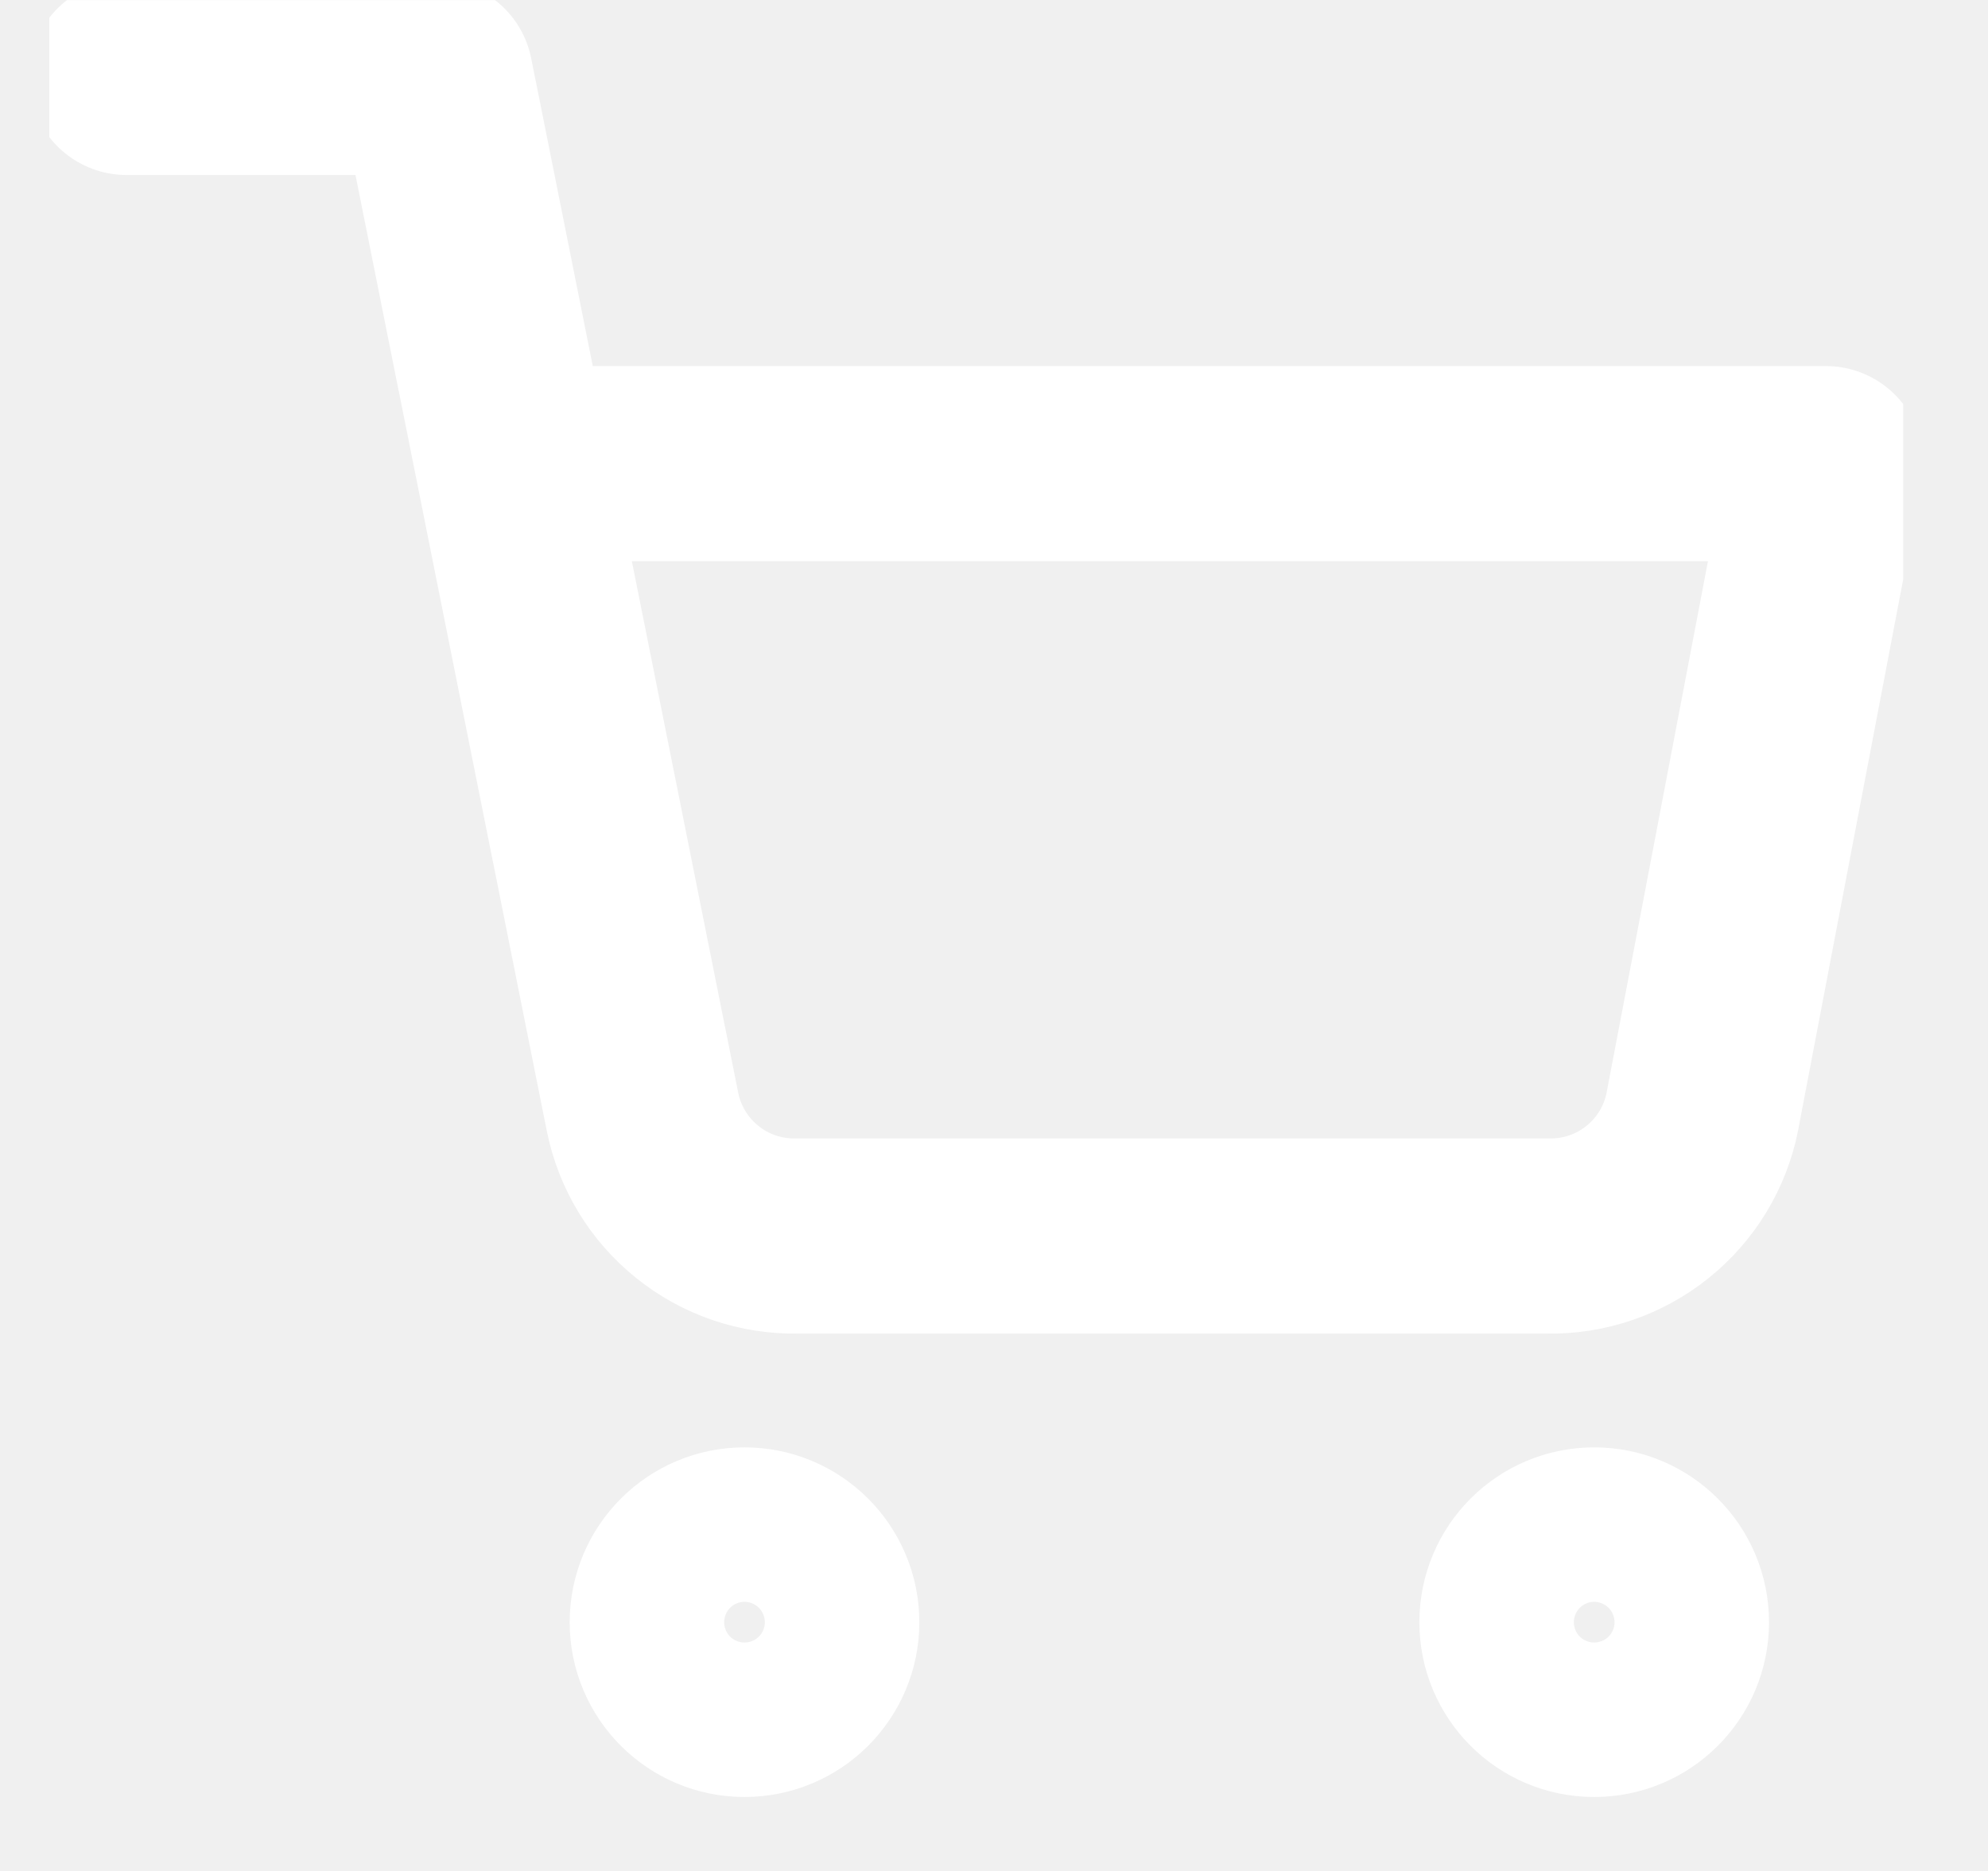
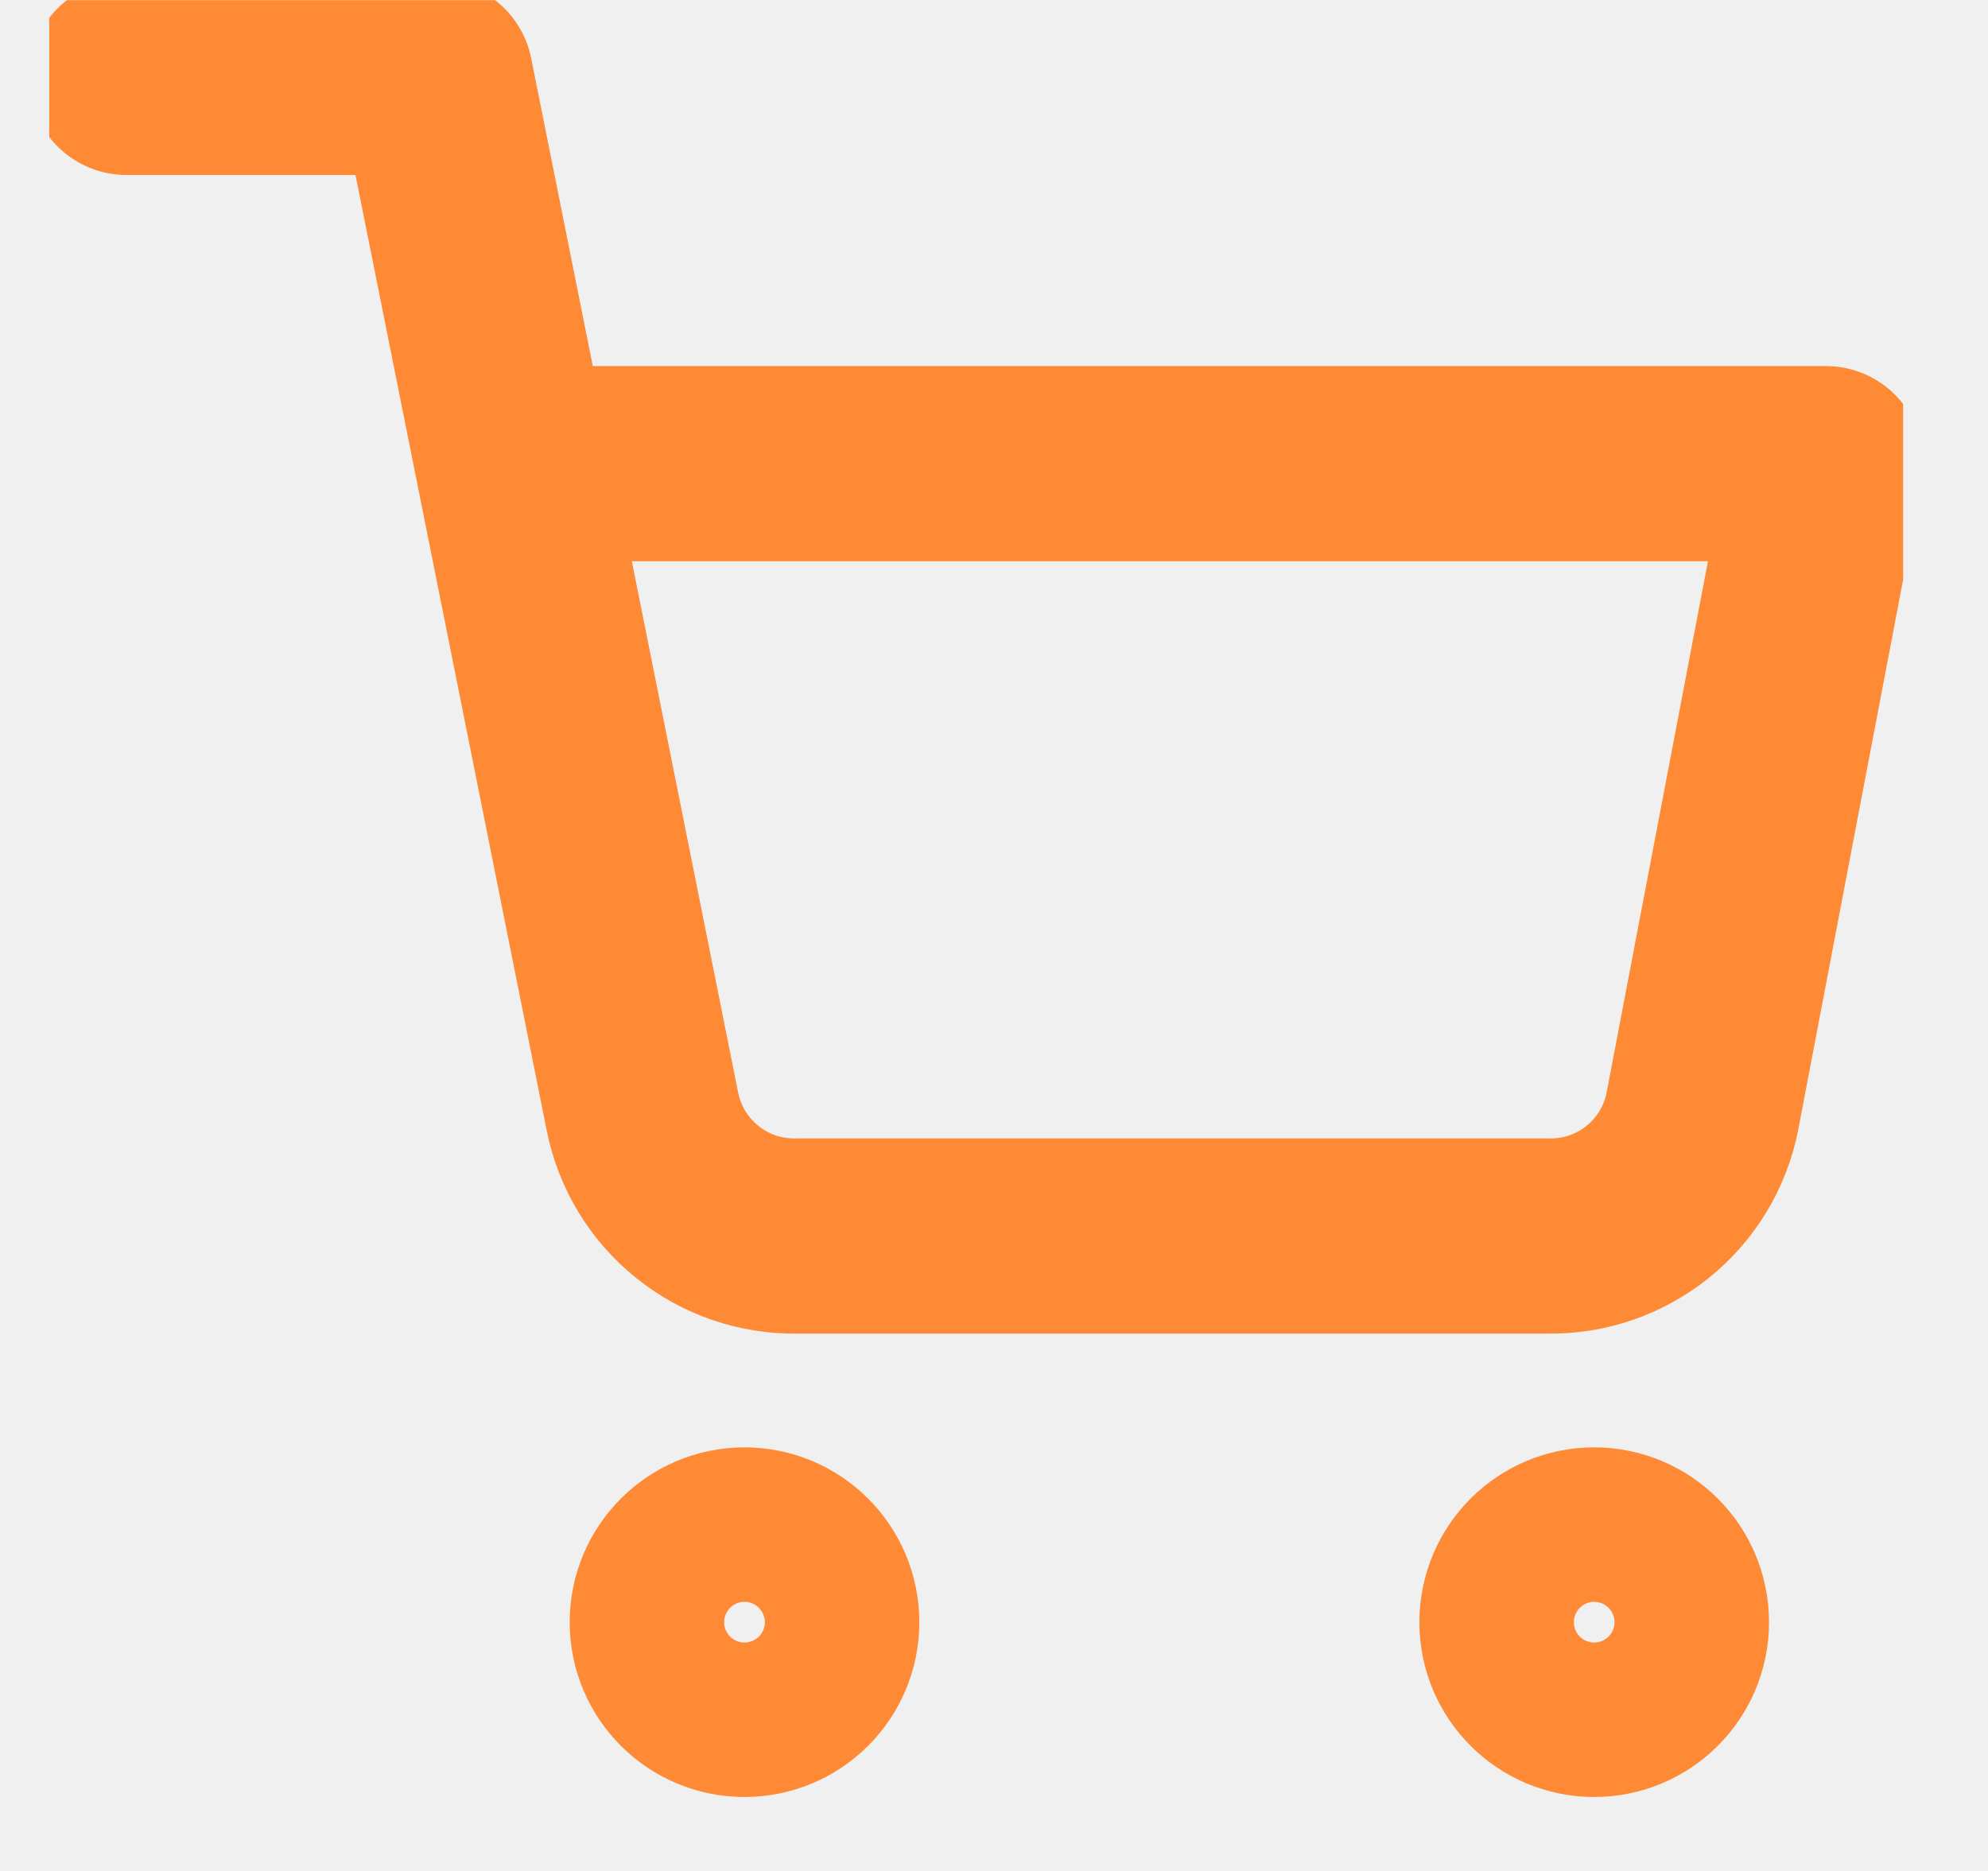
<svg xmlns="http://www.w3.org/2000/svg" width="17" height="16" viewBox="0 0 17 16" fill="none">
  <g clip-path="url(#clip0_321:4651)">
-     <path d="M6.366 14.533C6.731 14.533 7.027 14.238 7.027 13.873C7.027 13.508 6.731 13.212 6.366 13.212C6.002 13.212 5.706 13.508 5.706 13.873C5.706 14.238 6.002 14.533 6.366 14.533Z" stroke="white" stroke-width="1.669" stroke-linecap="round" stroke-linejoin="round" />
-     <path d="M13.632 14.533C13.997 14.533 14.293 14.238 14.293 13.873C14.293 13.508 13.997 13.212 13.632 13.212C13.268 13.212 12.972 13.508 12.972 13.873C12.972 14.238 13.268 14.533 13.632 14.533Z" stroke="white" stroke-width="1.669" stroke-linecap="round" stroke-linejoin="round" />
-     <path d="M1.082 0.662H3.724L5.494 9.507C5.555 9.811 5.72 10.084 5.962 10.278C6.203 10.473 6.506 10.576 6.816 10.57H13.236C13.546 10.576 13.848 10.473 14.09 10.278C14.331 10.084 14.497 9.811 14.557 9.507L15.614 3.965H4.385" stroke="white" stroke-width="1.669" stroke-linecap="round" stroke-linejoin="round" />
+     <path d="M6.366 14.533C6.731 14.533 7.027 14.238 7.027 13.873C7.027 13.508 6.731 13.212 6.366 13.212C6.002 13.212 5.706 13.508 5.706 13.873C5.706 14.238 6.002 14.533 6.366 14.533Z" stroke="#FF8A35" stroke-width="1.669" stroke-linecap="round" stroke-linejoin="round" />
+     <path d="M13.632 14.533C13.997 14.533 14.293 14.238 14.293 13.873C14.293 13.508 13.997 13.212 13.632 13.212C13.268 13.212 12.972 13.508 12.972 13.873C12.972 14.238 13.268 14.533 13.632 14.533Z" stroke="#FF8A35" stroke-width="1.669" stroke-linecap="round" stroke-linejoin="round" />
+     <path d="M1.082 0.662H3.724L5.494 9.507C5.555 9.811 5.72 10.084 5.962 10.278C6.203 10.473 6.506 10.576 6.816 10.57H13.236C13.546 10.576 13.848 10.473 14.09 10.278C14.331 10.084 14.497 9.811 14.557 9.507L15.614 3.965H4.385" stroke="#FF8A35" stroke-width="1.669" stroke-linecap="round" stroke-linejoin="round" />
  </g>
  <defs>
    <clipPath id="clip0_321:4651">
-       <rect width="15.853" height="15.853" fill="white" transform="translate(0.421448 0.0012207)" />
+       <rect width="15.853" height="15.853" fill="#FF8A35" transform="translate(0.421448 0.0012207)" />
    </clipPath>
  </defs>
</svg>
